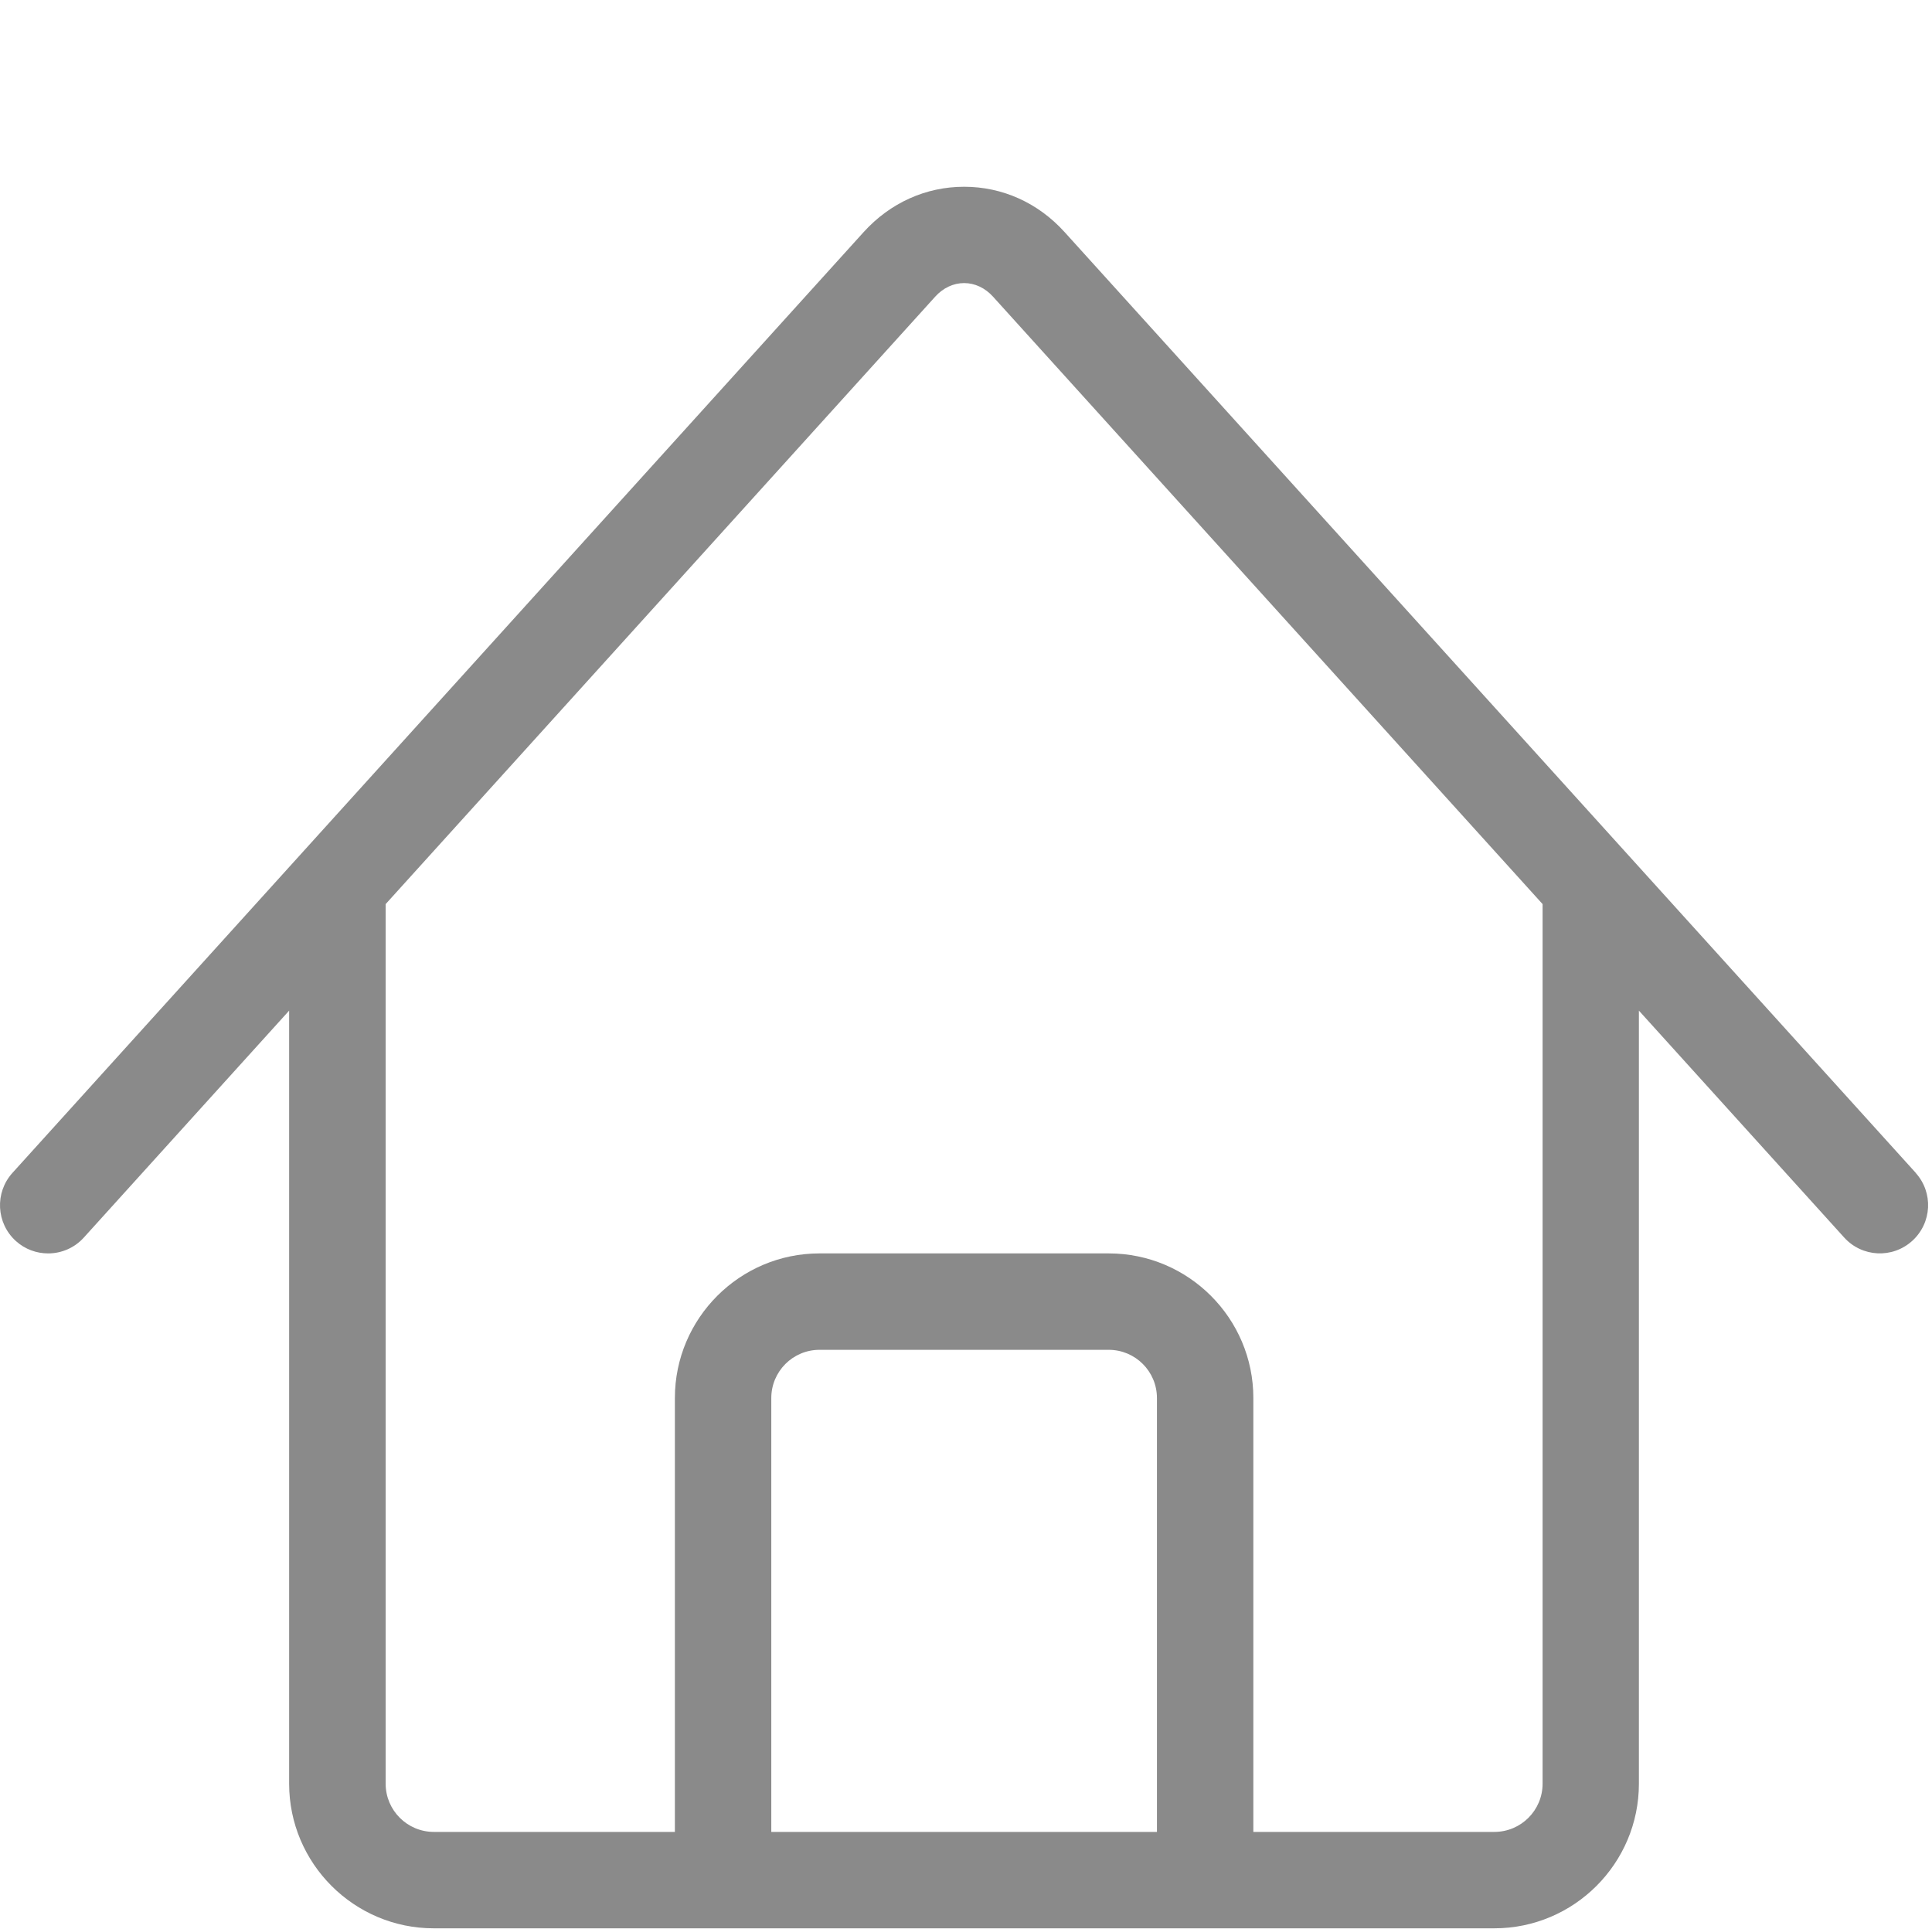
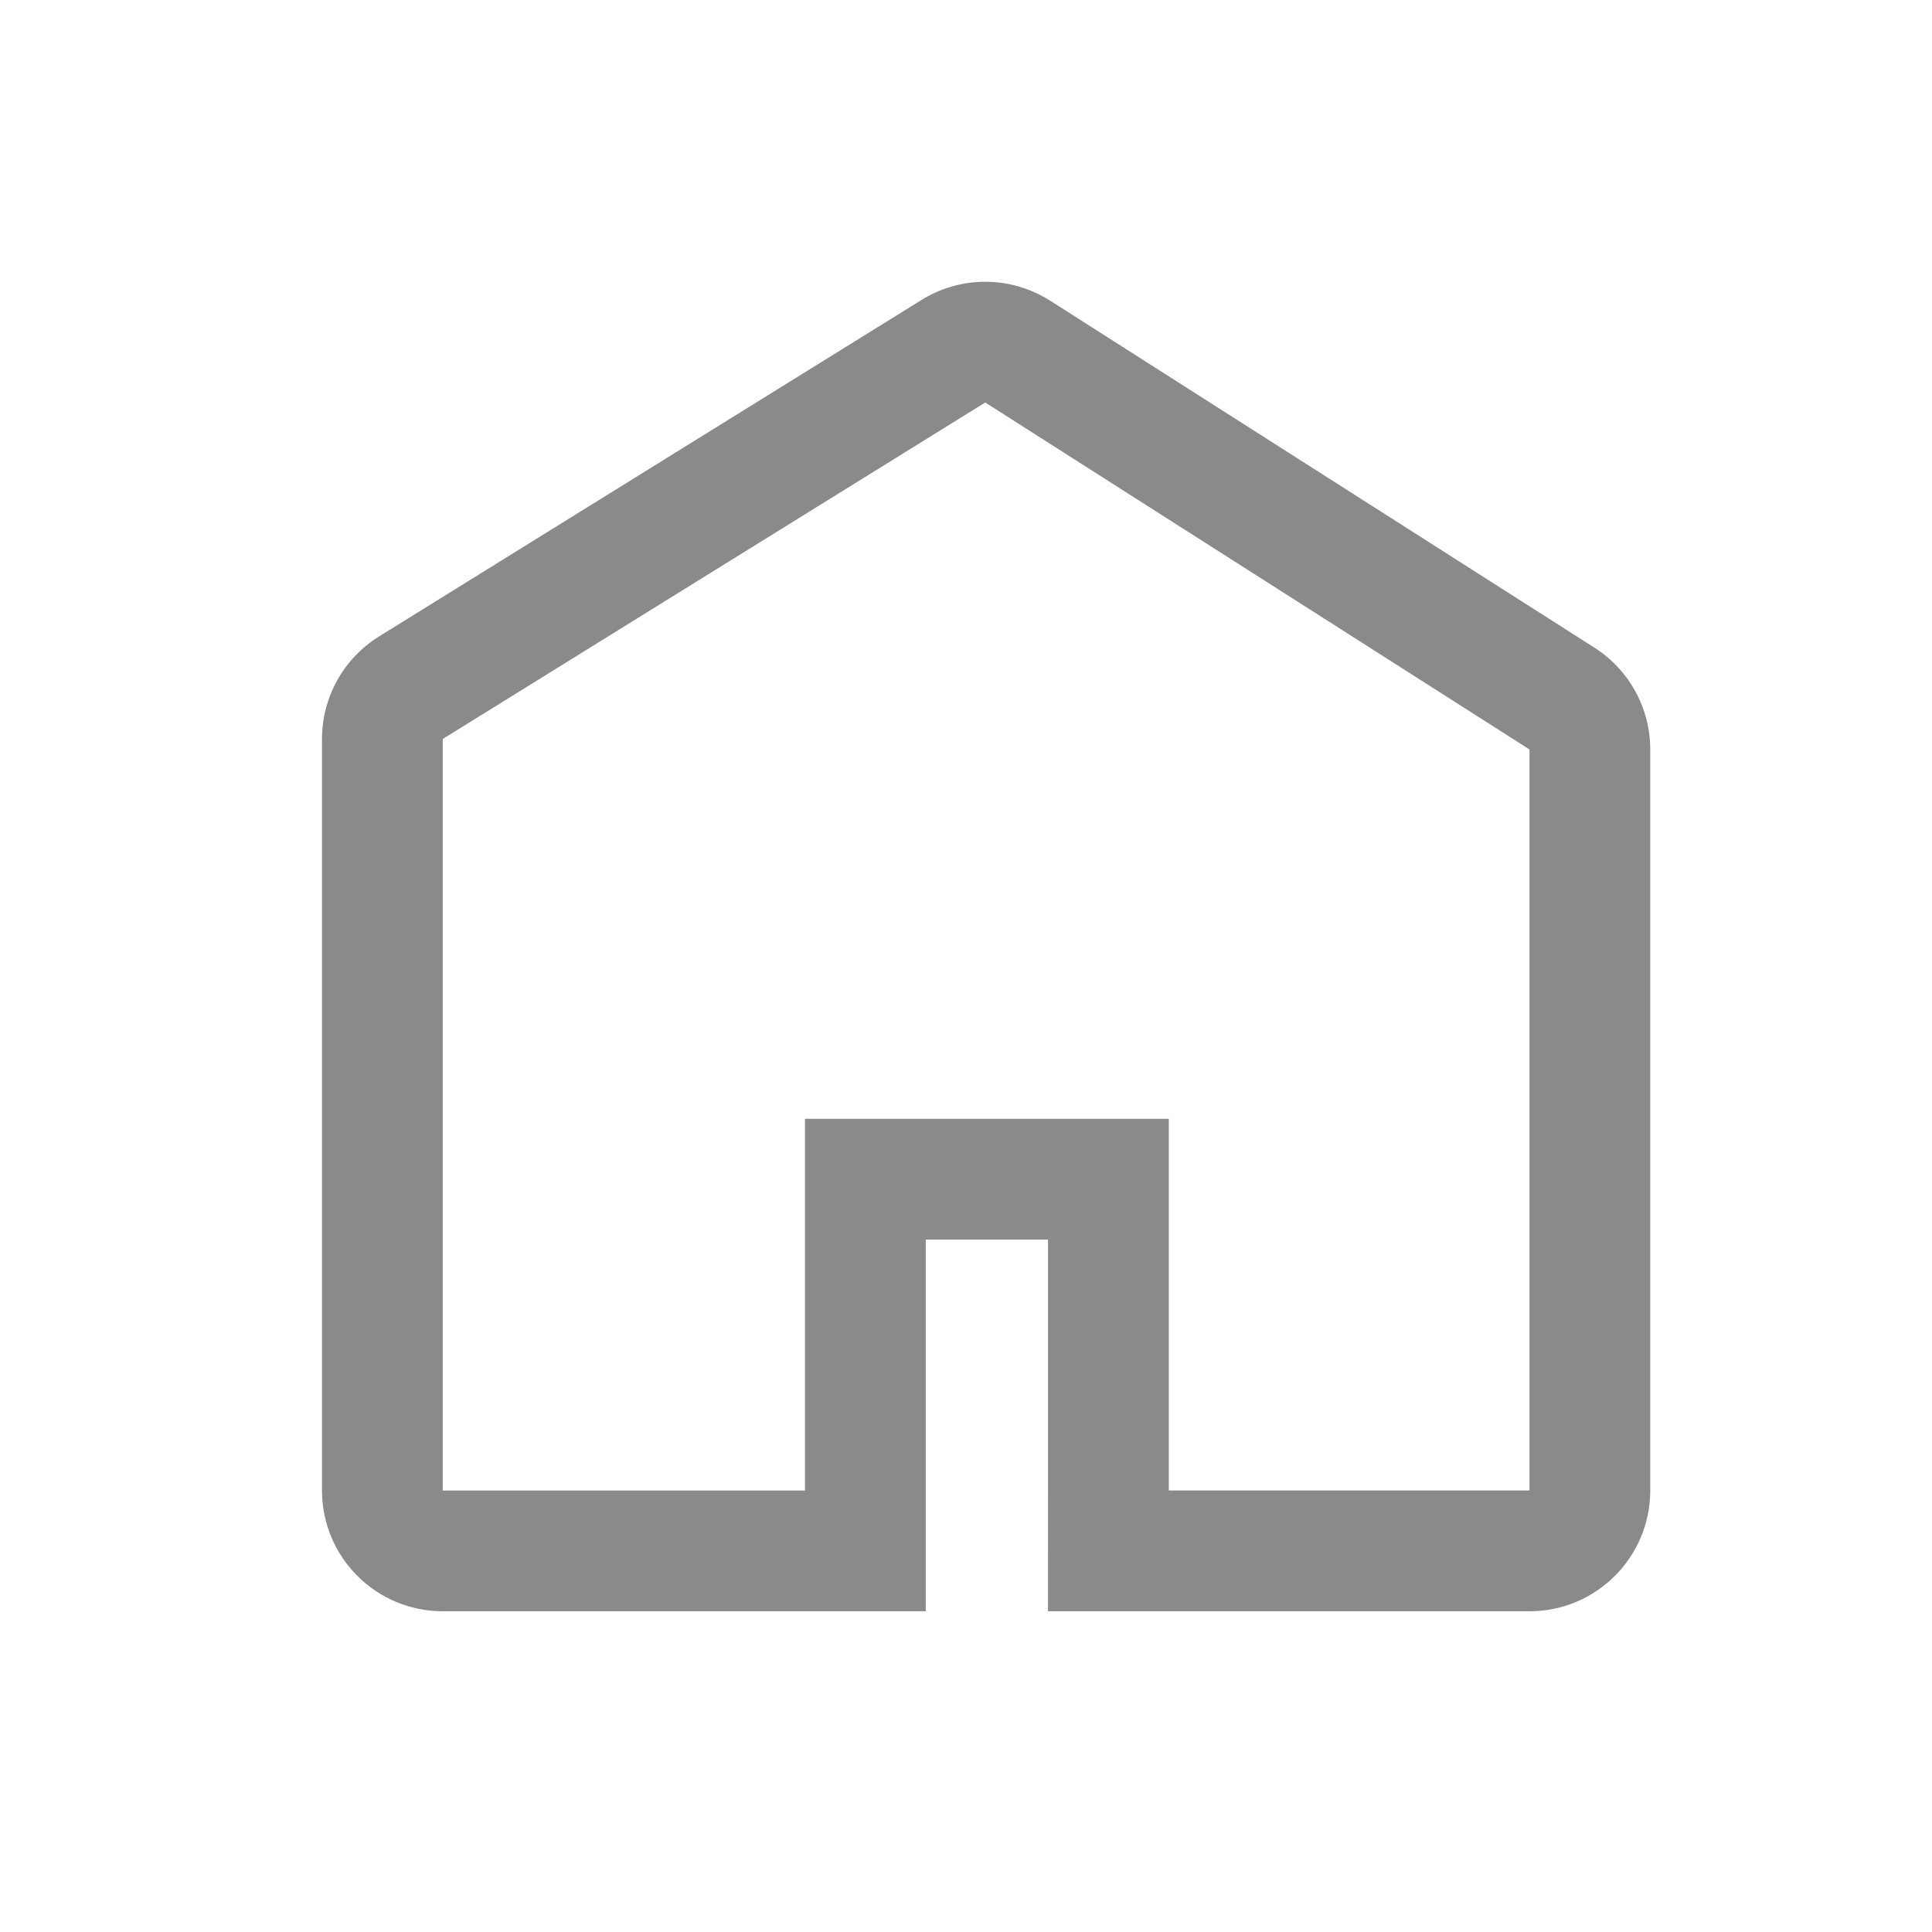
- <svg xmlns="http://www.w3.org/2000/svg" t="1596090784297" class="icon" viewBox="0 0 1026 1024" version="1.1" p-id="1164" width="200.391" height="200">
+ <svg xmlns="http://www.w3.org/2000/svg" t="1596121922178" class="icon" viewBox="0 0 1024 1024" version="1.1" p-id="8186" width="200" height="200">
  <defs>
    <style type="text/css" />
  </defs>
-   <path d="M1017.395 622.848l-452.045-499.61c-14.029-15.514-32.973-24.064-53.35-24.064 0 0 0 0 0 0-20.326 0-39.27 8.55-53.35 24.064l-452.045 499.61c-9.472 10.496-8.653 26.675 1.792 36.147 4.915 4.454 11.059 6.605 17.152 6.605 6.963 0 13.926-2.816 18.995-8.448l109.005-120.474 0 410.522c0 42.342 34.458 76.8 76.8 76.8l563.2 0c42.342 0 76.8-34.458 76.8-76.8l0-410.522 109.005 120.474c9.472 10.496 25.651 11.315 36.147 1.792s11.315-25.651 1.792-36.147zM614.4 972.8l-204.8 0 0-230.4c0-14.131 11.469-25.6 25.6-25.6l153.6 0c14.131 0 25.6 11.469 25.6 25.6l0 230.4zM819.2 947.2c0 14.131-11.469 25.6-25.6 25.6l-128 0 0-230.4c0-42.342-34.458-76.8-76.8-76.8l-153.6 0c-42.342 0-76.8 34.458-76.8 76.8l0 230.4-128 0c-14.131 0-25.6-11.469-25.6-25.6l0-467.098 291.84-322.56c4.198-4.659 9.677-7.219 15.36-7.219s11.162 2.56 15.36 7.219l291.84 322.56 0 467.098z" p-id="1165" fill="#8a8a8a" />
+   <path d="M556.587 159.36l288.491 183.915A64 64 0 0 1 874.667 397.248v392.747a64 64 0 0 1-64 64H555.456l0.021-196.992H490.667v196.992H234.667a64 64 0 0 1-64-64v-398.293a64 64 0 0 1 30.272-54.4l287.531-178.347a64 64 0 0 1 68.139 0.427zM810.667 790.016V397.227L522.197 213.333 234.667 391.68v398.336h192v-197.013h192.811v196.992H810.667z" p-id="8187" fill="#8a8a8a" />
</svg>
